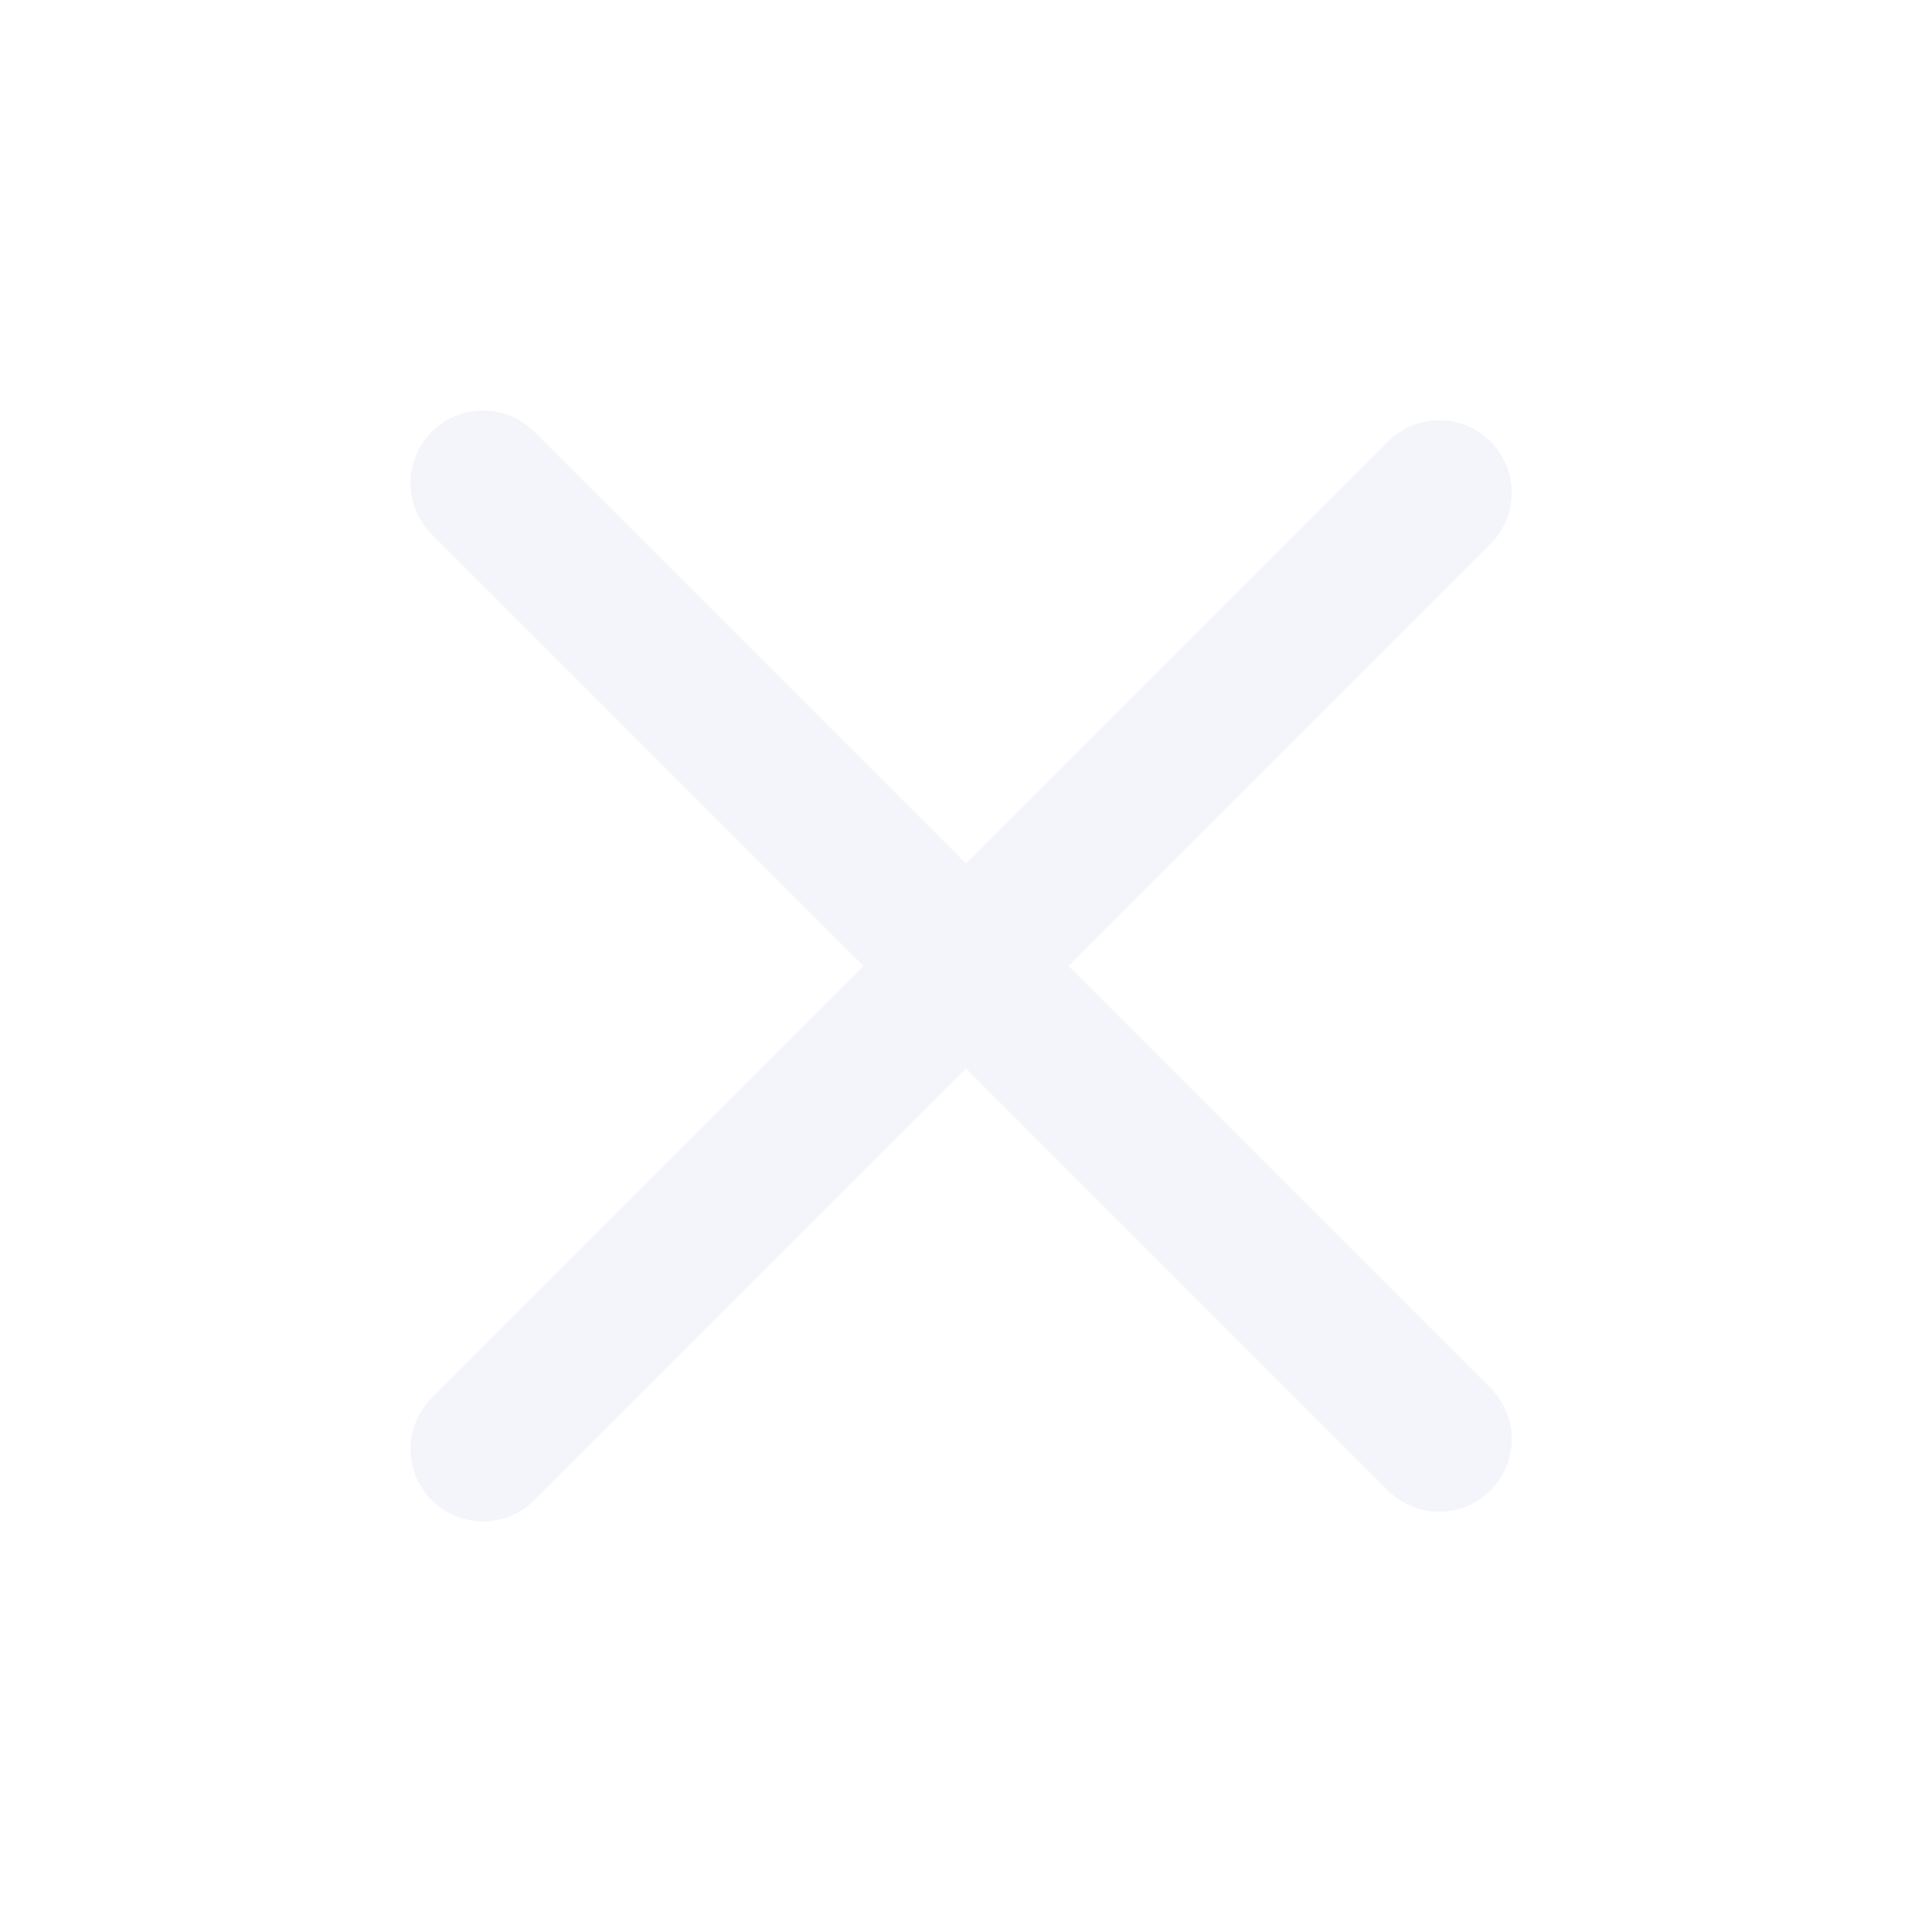
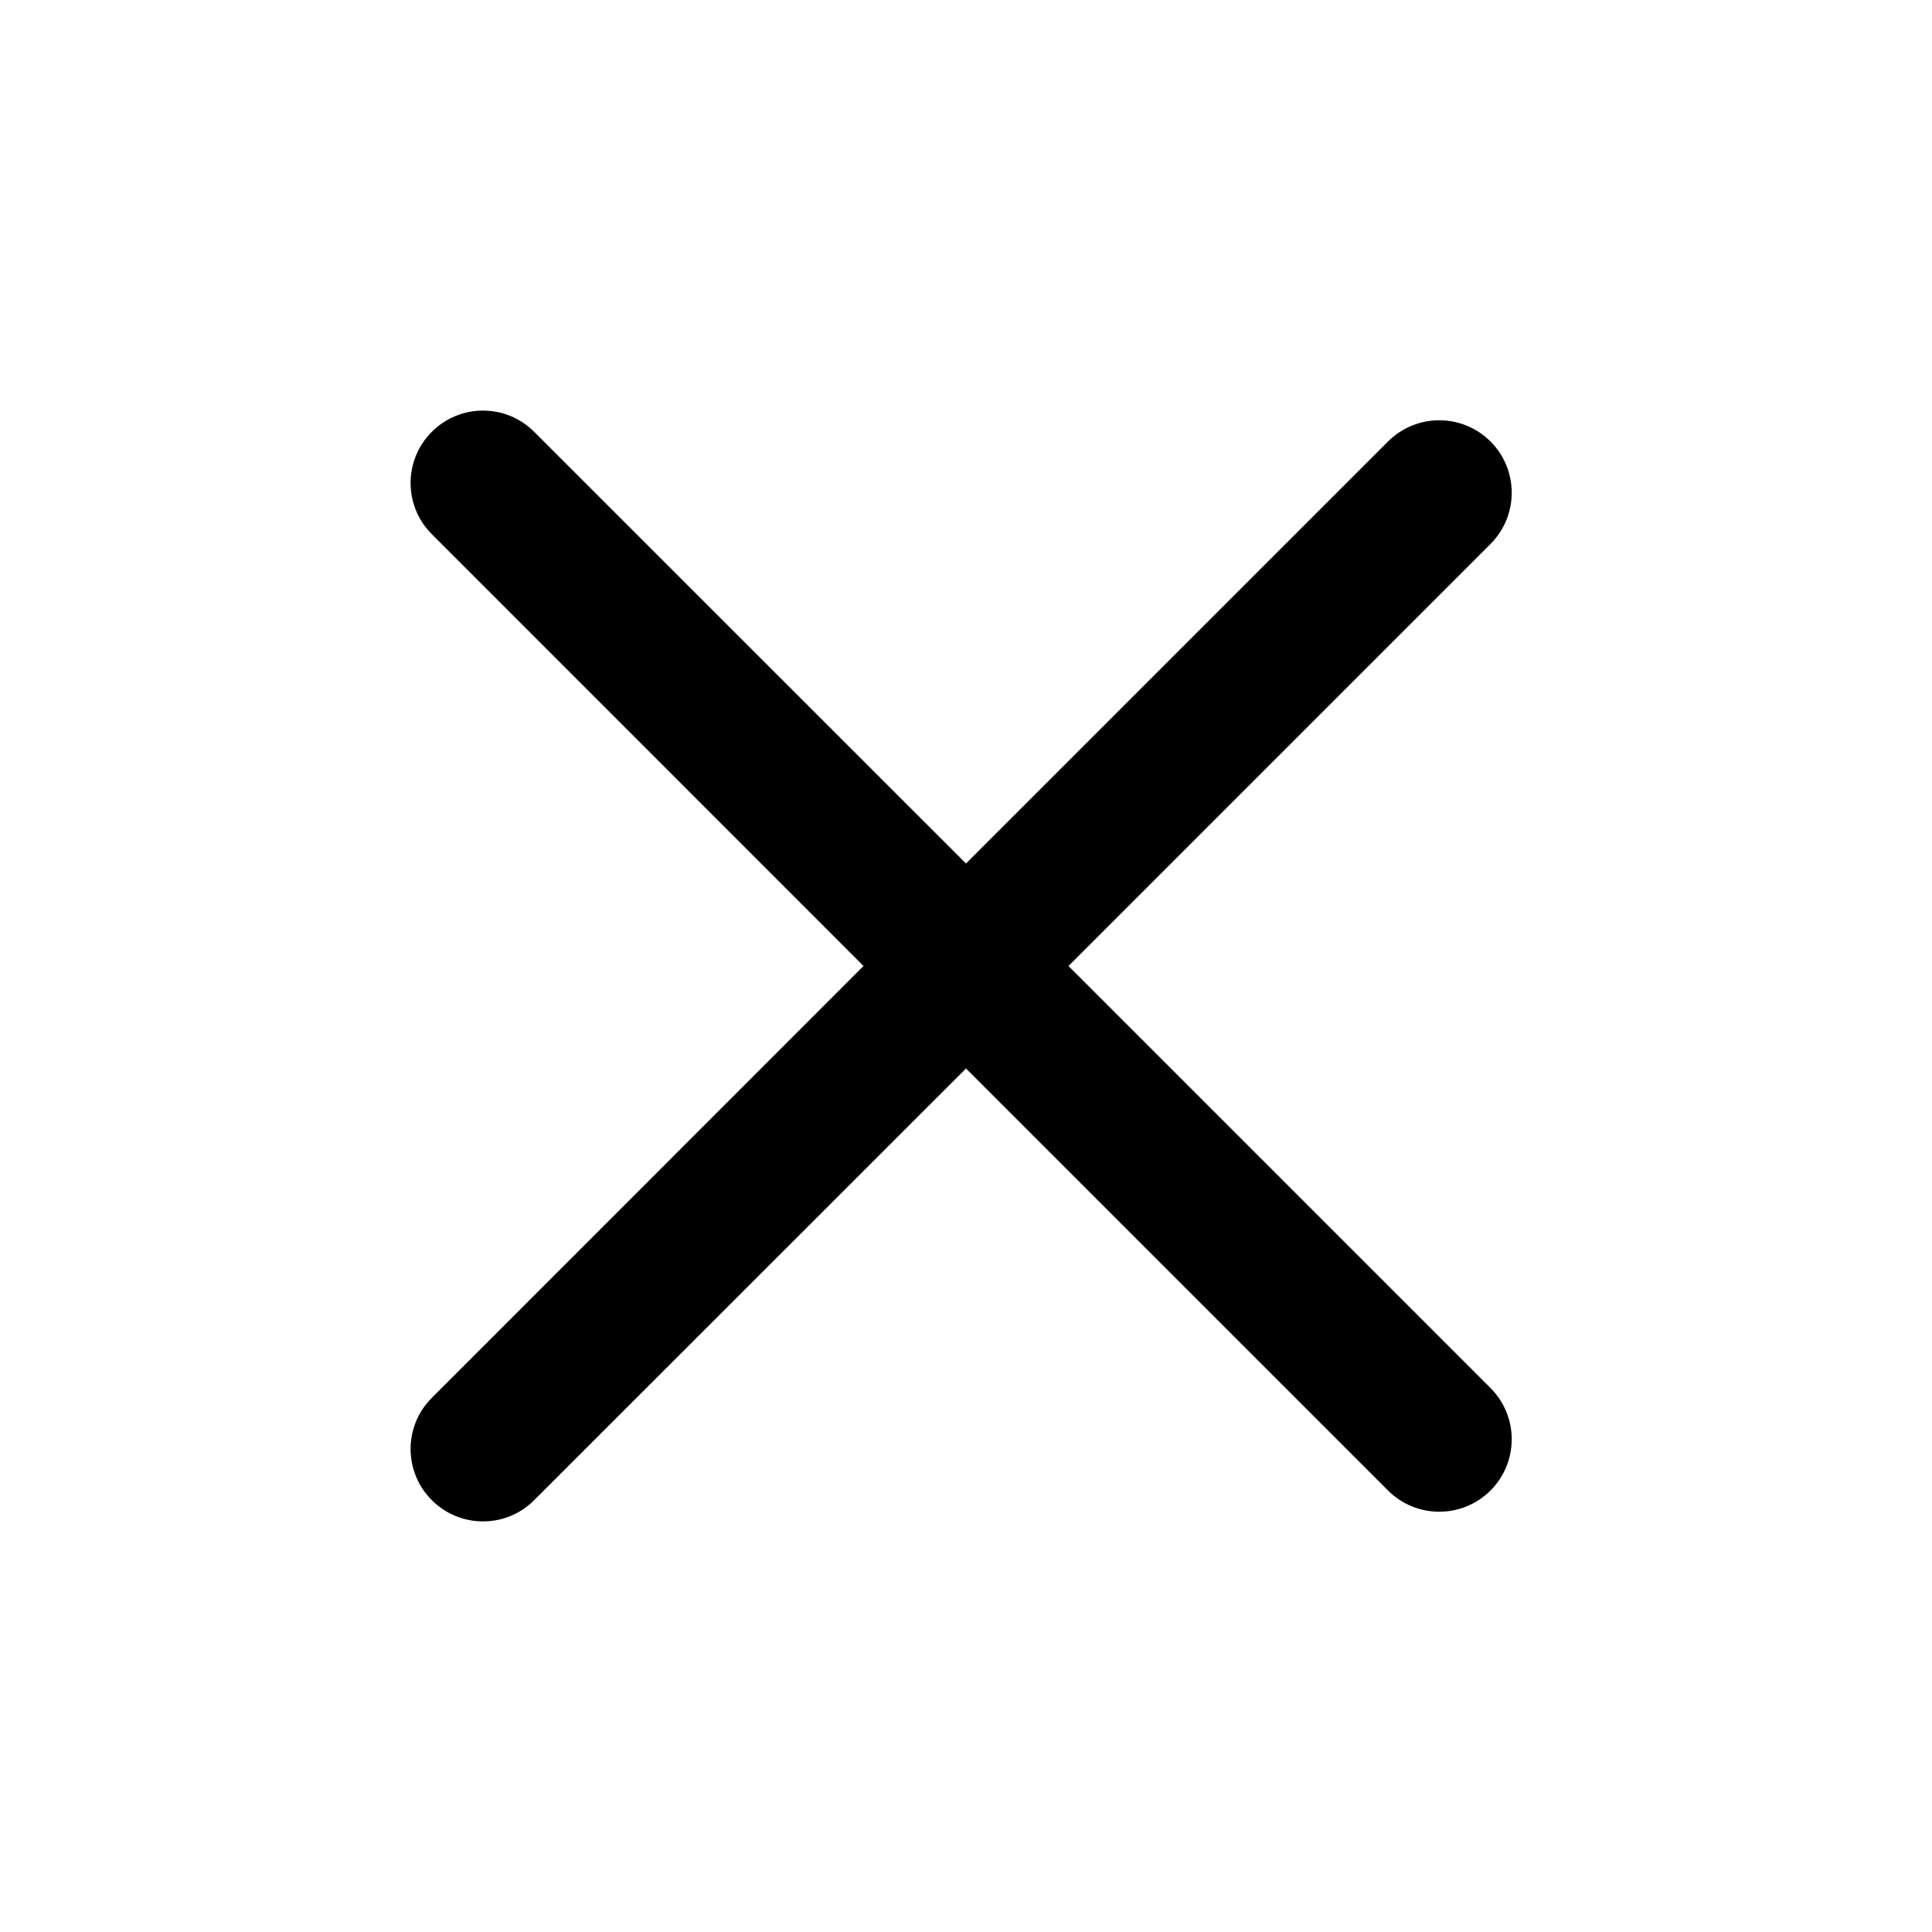
- <svg xmlns="http://www.w3.org/2000/svg" width="40" height="40" viewBox="0 0 40 40" fill="none">
-   <path d="M11.061 8.939C10.475 8.354 9.525 8.354 8.939 8.939C8.354 9.525 8.354 10.475 8.939 11.061L17.879 20L8.939 28.939C8.354 29.525 8.354 30.475 8.939 31.061C9.525 31.646 10.475 31.646 11.061 31.061L20 22.121L28.738 30.86C29.324 31.445 30.274 31.445 30.86 30.86C31.445 30.274 31.445 29.324 30.86 28.738L22.121 20L30.86 11.262C31.445 10.676 31.445 9.726 30.86 9.14C30.274 8.555 29.324 8.555 28.738 9.14L20 17.879L11.061 8.939Z" fill="#f3f5fa" />
+ <svg xmlns="http://www.w3.org/2000/svg" width="64" height="64" version="1.1">
+   <path d="M 17.695 14.305 C 16.762 13.367 15.238 13.367 14.305 14.305 C 13.367 15.238 13.367 16.762 14.305 17.695 L 28.605 32 L 14.305 46.305 C 13.367 47.238 13.367 48.762 14.305 49.695 C 15.238 50.633 16.762 50.633 17.695 49.695 L 32 35.395 L 45.98 49.375 C 46.918 50.312 48.438 50.312 49.375 49.375 C 50.312 48.438 50.312 46.918 49.375 45.98 L 35.395 32 L 49.375 18.02 C 50.312 17.082 50.312 15.562 49.375 14.625 C 48.438 13.688 46.918 13.688 45.98 14.625 L 32 28.605 Z M 17.695 14.305 " />
</svg>
